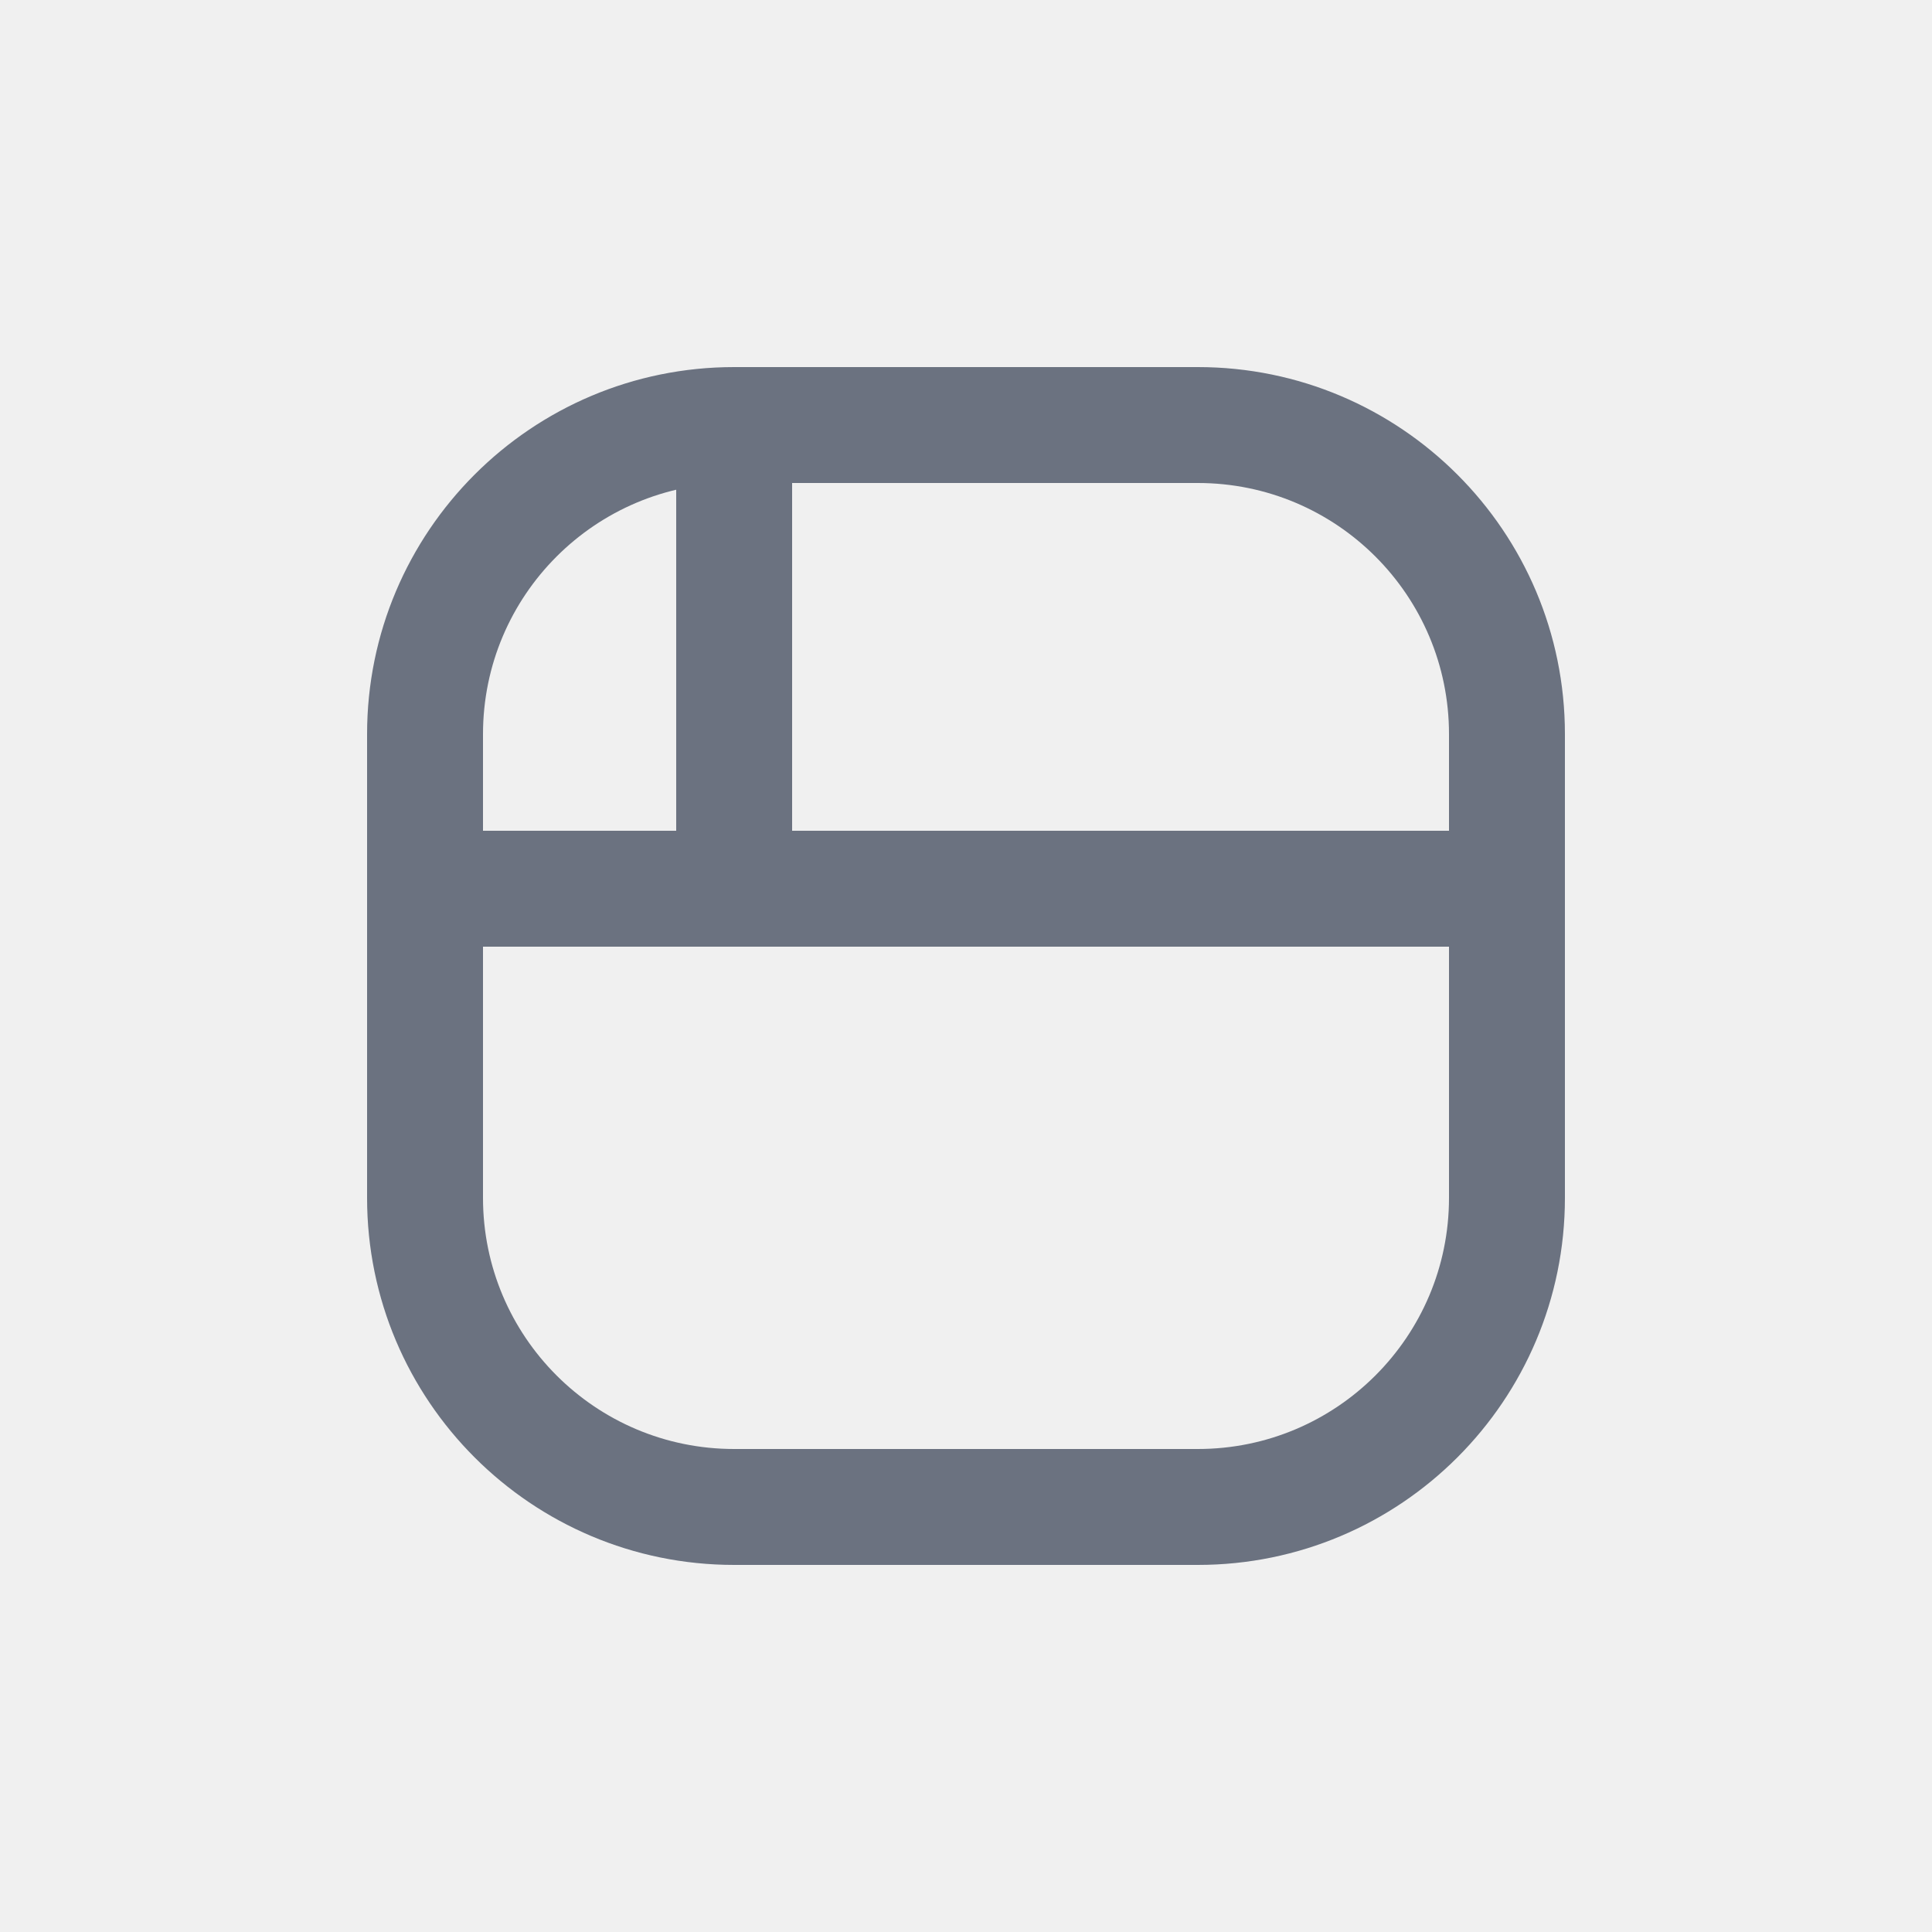
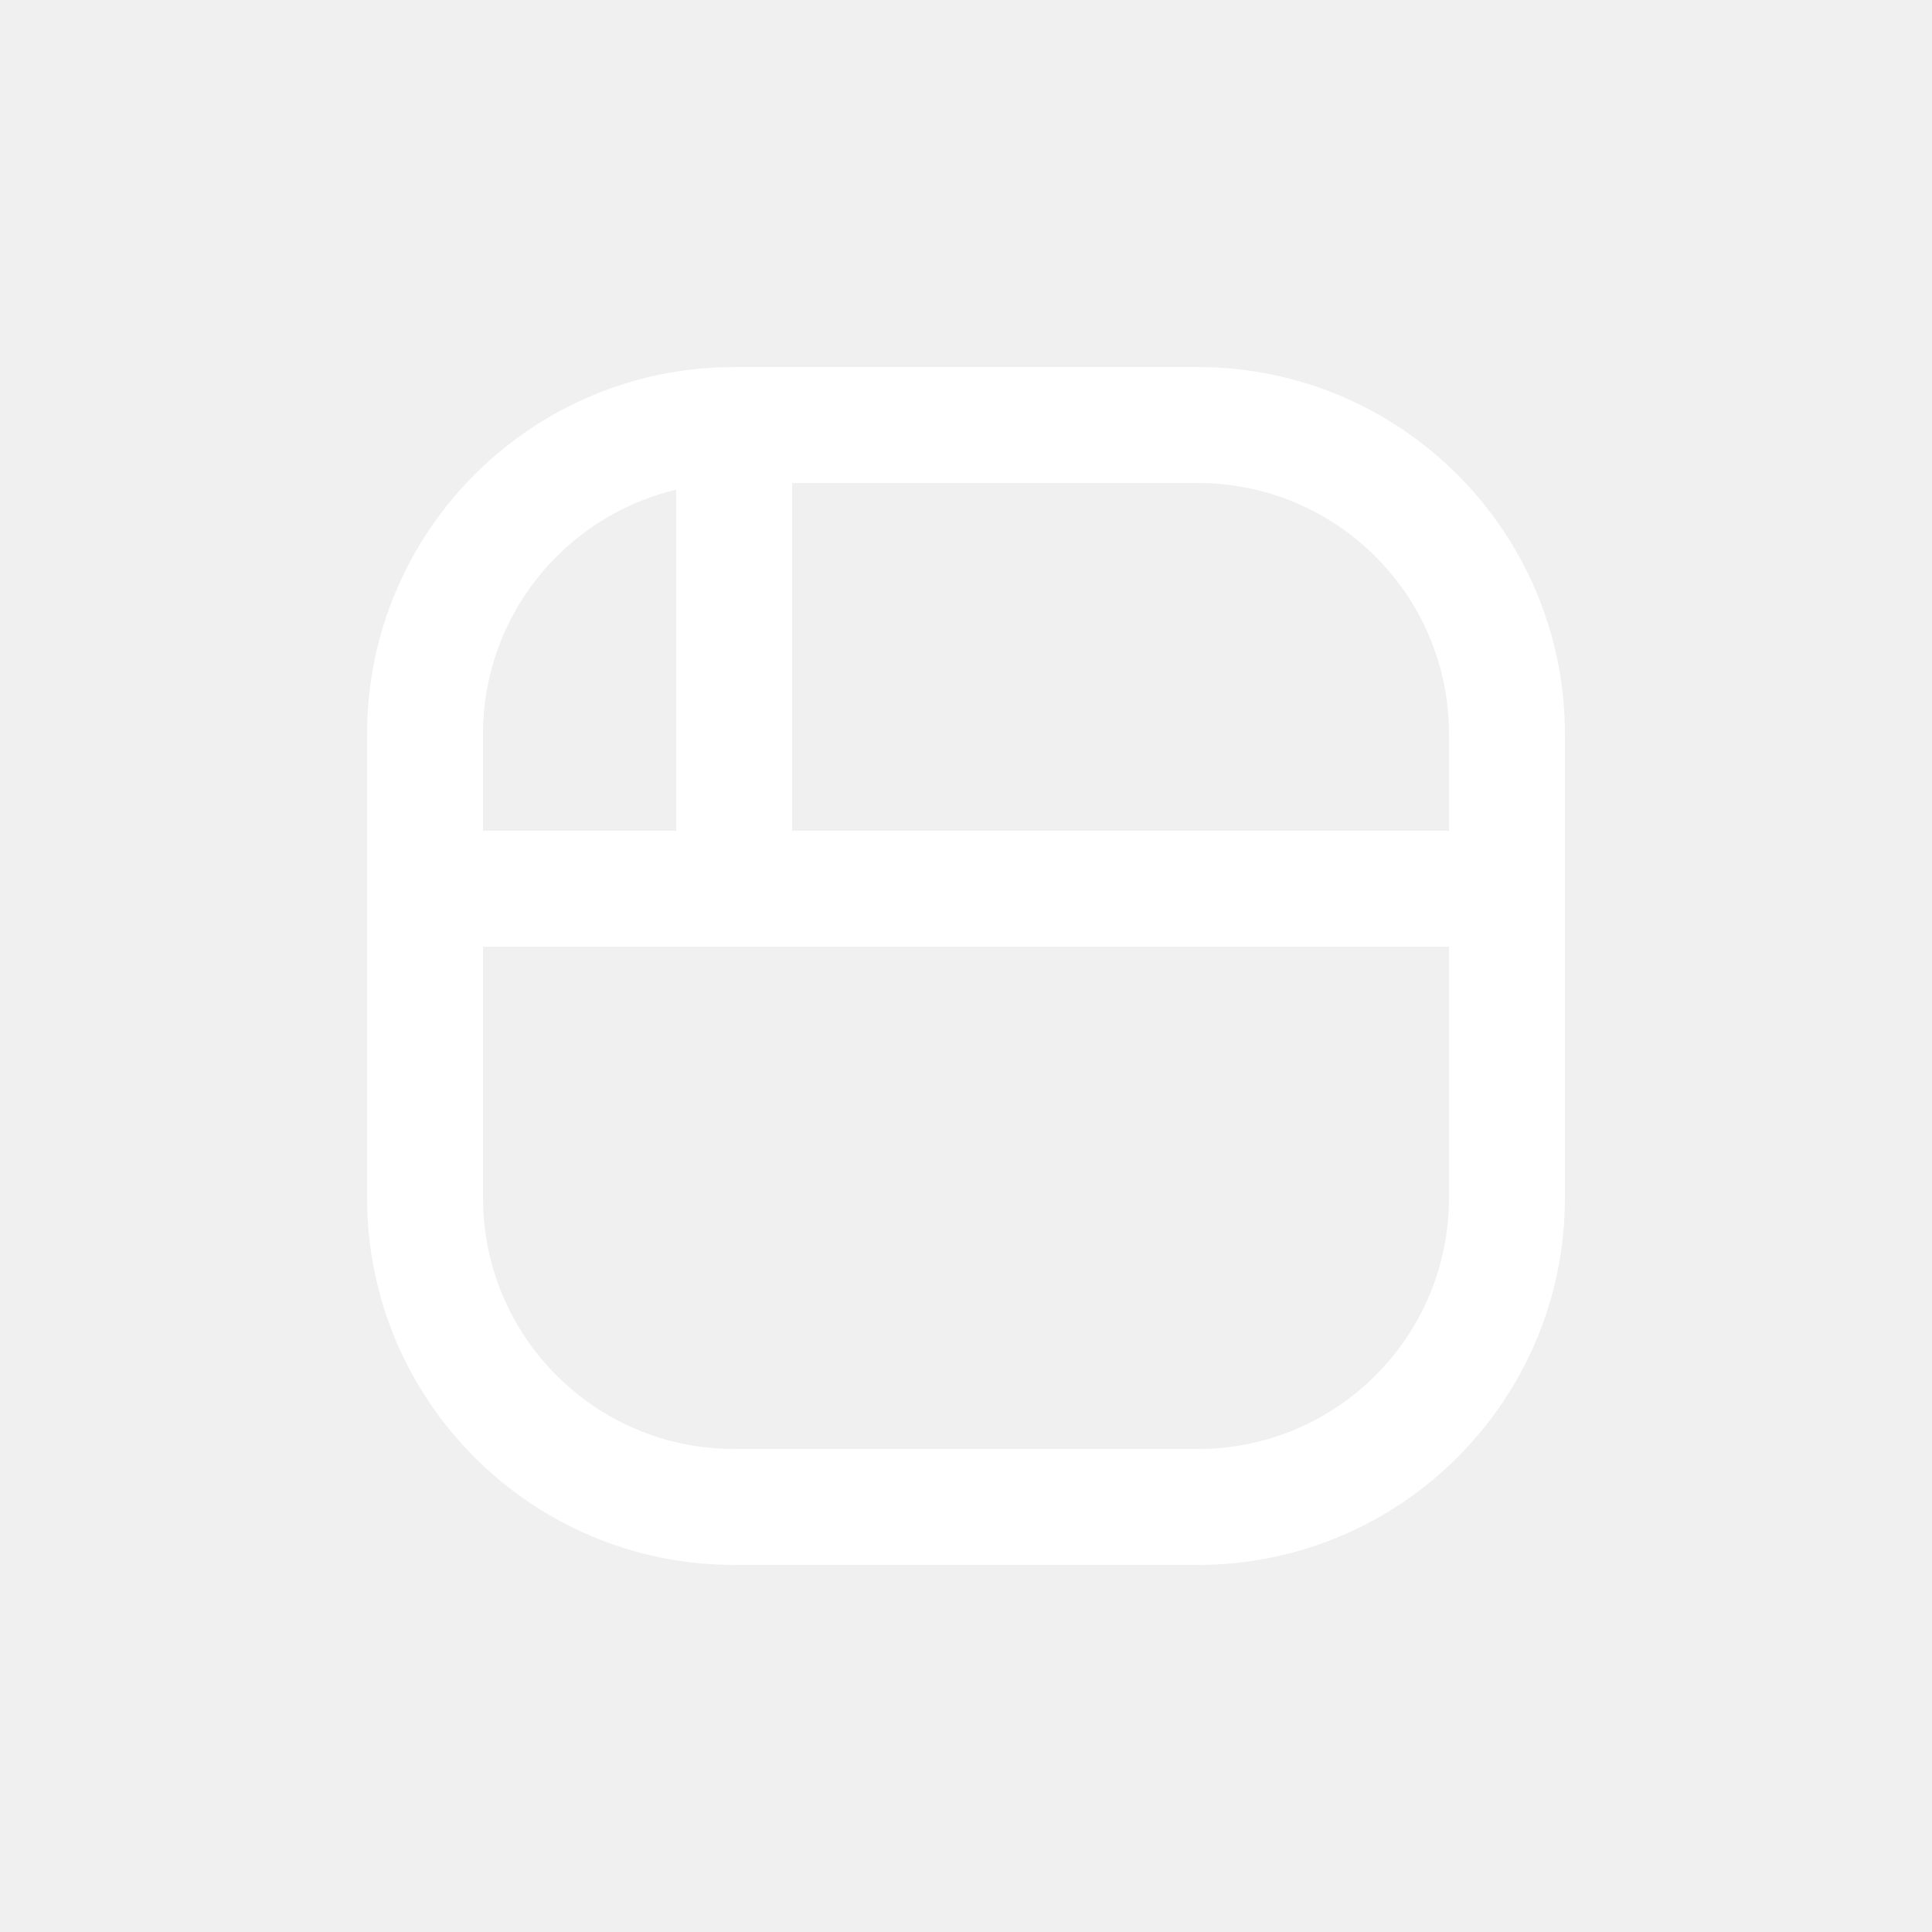
<svg xmlns="http://www.w3.org/2000/svg" width="800px" height="800px" viewBox="0 -0.5 25 25" fill="none">
-   <path d="M9.5 5.75C9.914 5.75 10.25 5.414 10.25 5C10.25 4.586 9.914 4.25 9.5 4.25V5.75ZM4.75 11C4.75 11.414 5.086 11.75 5.5 11.75C5.914 11.75 6.25 11.414 6.25 11H4.75ZM9.5 4.25C9.086 4.25 8.75 4.586 8.75 5C8.75 5.414 9.086 5.75 9.5 5.75V4.25ZM18.75 11C18.75 11.414 19.086 11.75 19.5 11.75C19.914 11.75 20.25 11.414 20.25 11H18.75ZM10.25 5C10.25 4.586 9.914 4.25 9.5 4.25C9.086 4.25 8.75 4.586 8.75 5H10.25ZM8.75 11C8.75 11.414 9.086 11.75 9.5 11.75C9.914 11.75 10.25 11.414 10.25 11H8.75ZM9.5 11.75C9.914 11.75 10.25 11.414 10.25 11C10.25 10.586 9.914 10.25 9.5 10.25V11.75ZM5.5 10.25C5.086 10.25 4.75 10.586 4.75 11C4.75 11.414 5.086 11.75 5.5 11.75V10.25ZM9.5 10.25C9.086 10.25 8.75 10.586 8.75 11C8.75 11.414 9.086 11.75 9.5 11.75V10.25ZM19.5 11.75C19.914 11.75 20.25 11.414 20.25 11C20.25 10.586 19.914 10.25 19.5 10.25V11.75ZM6.25 11C6.25 10.586 5.914 10.25 5.5 10.25C5.086 10.25 4.75 10.586 4.75 11H6.25ZM20.25 11C20.25 10.586 19.914 10.25 19.5 10.25C19.086 10.25 18.75 10.586 18.75 11H20.25ZM9.5 4.25C6.877 4.25 4.75 6.377 4.75 9H6.25C6.25 7.205 7.705 5.75 9.5 5.75V4.25ZM4.75 9V11H6.25V9H4.75ZM9.5 5.75H15.5V4.25H9.5V5.75ZM15.5 5.75C17.295 5.75 18.75 7.205 18.75 9H20.25C20.25 6.377 18.123 4.25 15.5 4.25V5.75ZM18.75 9V11H20.25V9H18.75ZM8.75 5V11H10.25V5H8.75ZM9.5 10.25H5.5V11.75H9.5V10.25ZM9.5 11.75H19.5V10.25H9.5V11.75ZM4.75 11V15H6.25V11H4.75ZM4.75 15C4.75 17.623 6.877 19.75 9.5 19.75V18.25C7.705 18.25 6.25 16.795 6.25 15H4.75ZM9.5 19.75H15.5V18.25H9.5V19.75ZM15.5 19.75C18.123 19.75 20.25 17.623 20.25 15H18.75C18.75 16.795 17.295 18.25 15.5 18.25V19.75ZM20.25 15V11H18.75V15H20.25Z" fill="#6B7280" />
+   <path d="M9.5 5.75C9.914 5.75 10.25 5.414 10.25 5C10.25 4.586 9.914 4.25 9.5 4.25V5.75ZM4.75 11C4.75 11.414 5.086 11.75 5.5 11.75C5.914 11.75 6.25 11.414 6.25 11H4.75ZM9.5 4.25C9.086 4.25 8.75 4.586 8.75 5C8.75 5.414 9.086 5.75 9.5 5.75V4.25ZM18.75 11C18.75 11.414 19.086 11.75 19.5 11.75C19.914 11.75 20.25 11.414 20.25 11H18.75ZM10.25 5C10.25 4.586 9.914 4.25 9.5 4.25C9.086 4.25 8.75 4.586 8.75 5H10.25ZM8.75 11C8.75 11.414 9.086 11.75 9.5 11.75C9.914 11.75 10.25 11.414 10.25 11H8.75ZM9.5 11.75C9.914 11.75 10.25 11.414 10.25 11C10.25 10.586 9.914 10.25 9.5 10.25V11.75ZM5.5 10.25C5.086 10.25 4.75 10.586 4.75 11C4.75 11.414 5.086 11.75 5.5 11.75V10.25ZM9.5 10.25C9.086 10.25 8.75 10.586 8.75 11C8.75 11.414 9.086 11.75 9.5 11.75V10.25ZM19.5 11.75C19.914 11.75 20.25 11.414 20.25 11C20.25 10.586 19.914 10.25 19.5 10.25V11.75ZM6.25 11C6.25 10.586 5.914 10.25 5.5 10.25C5.086 10.25 4.75 10.586 4.75 11H6.25ZM20.25 11C20.25 10.586 19.914 10.25 19.5 10.25C19.086 10.25 18.75 10.586 18.75 11H20.25ZM9.5 4.25C6.877 4.25 4.75 6.377 4.75 9H6.25C6.25 7.205 7.705 5.75 9.5 5.75V4.25ZM4.75 9V11H6.25V9H4.75ZM9.5 5.75H15.5V4.25H9.5V5.75ZM15.5 5.75C17.295 5.75 18.75 7.205 18.75 9H20.25C20.25 6.377 18.123 4.25 15.5 4.25V5.75ZM18.75 9V11H20.25V9H18.75ZM8.75 5V11H10.25V5H8.75ZM9.5 10.25H5.5V11.75H9.5V10.25ZM9.5 11.75H19.5V10.25H9.5V11.75ZM4.75 11V15H6.25V11H4.75ZM4.75 15C4.75 17.623 6.877 19.75 9.5 19.75V18.25C7.705 18.25 6.25 16.795 6.25 15H4.75ZM9.5 19.75H15.5V18.25H9.5V19.75ZM15.5 19.75C18.123 19.75 20.25 17.623 20.25 15H18.75C18.75 16.795 17.295 18.25 15.5 18.25V19.75ZM20.25 15V11H18.75V15H20.25Z" fill="#ffffff" />
</svg>
